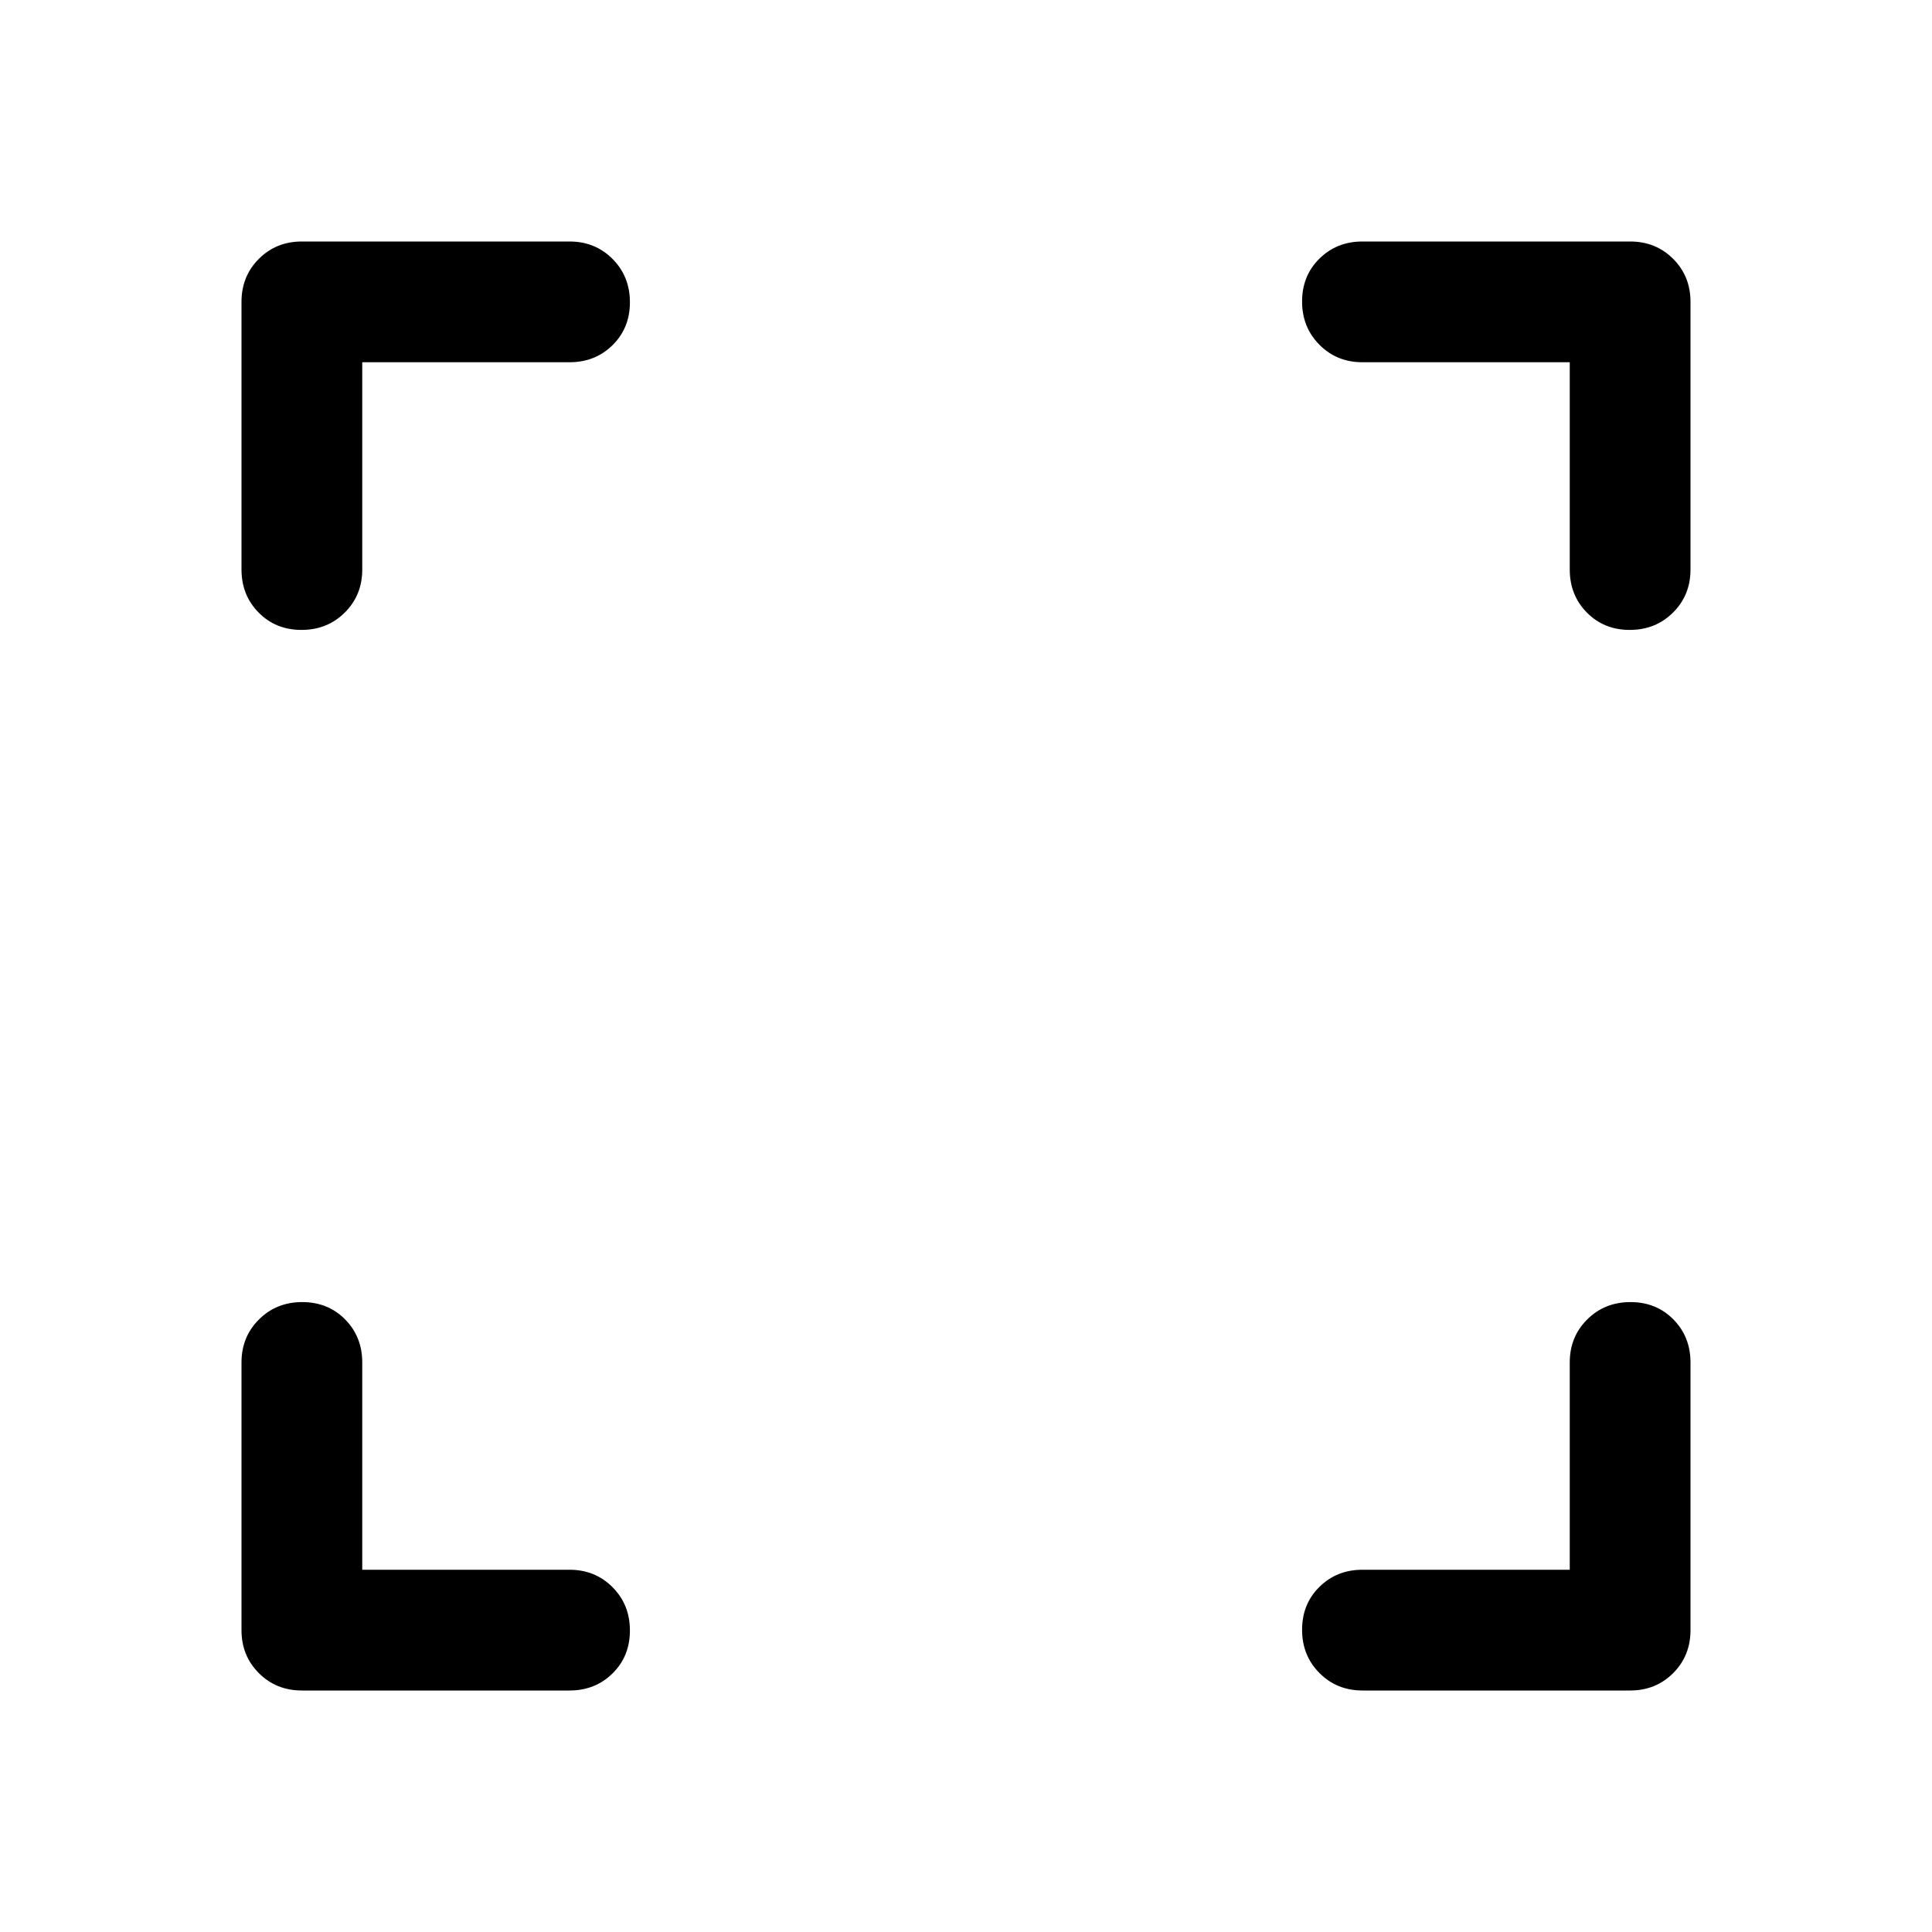
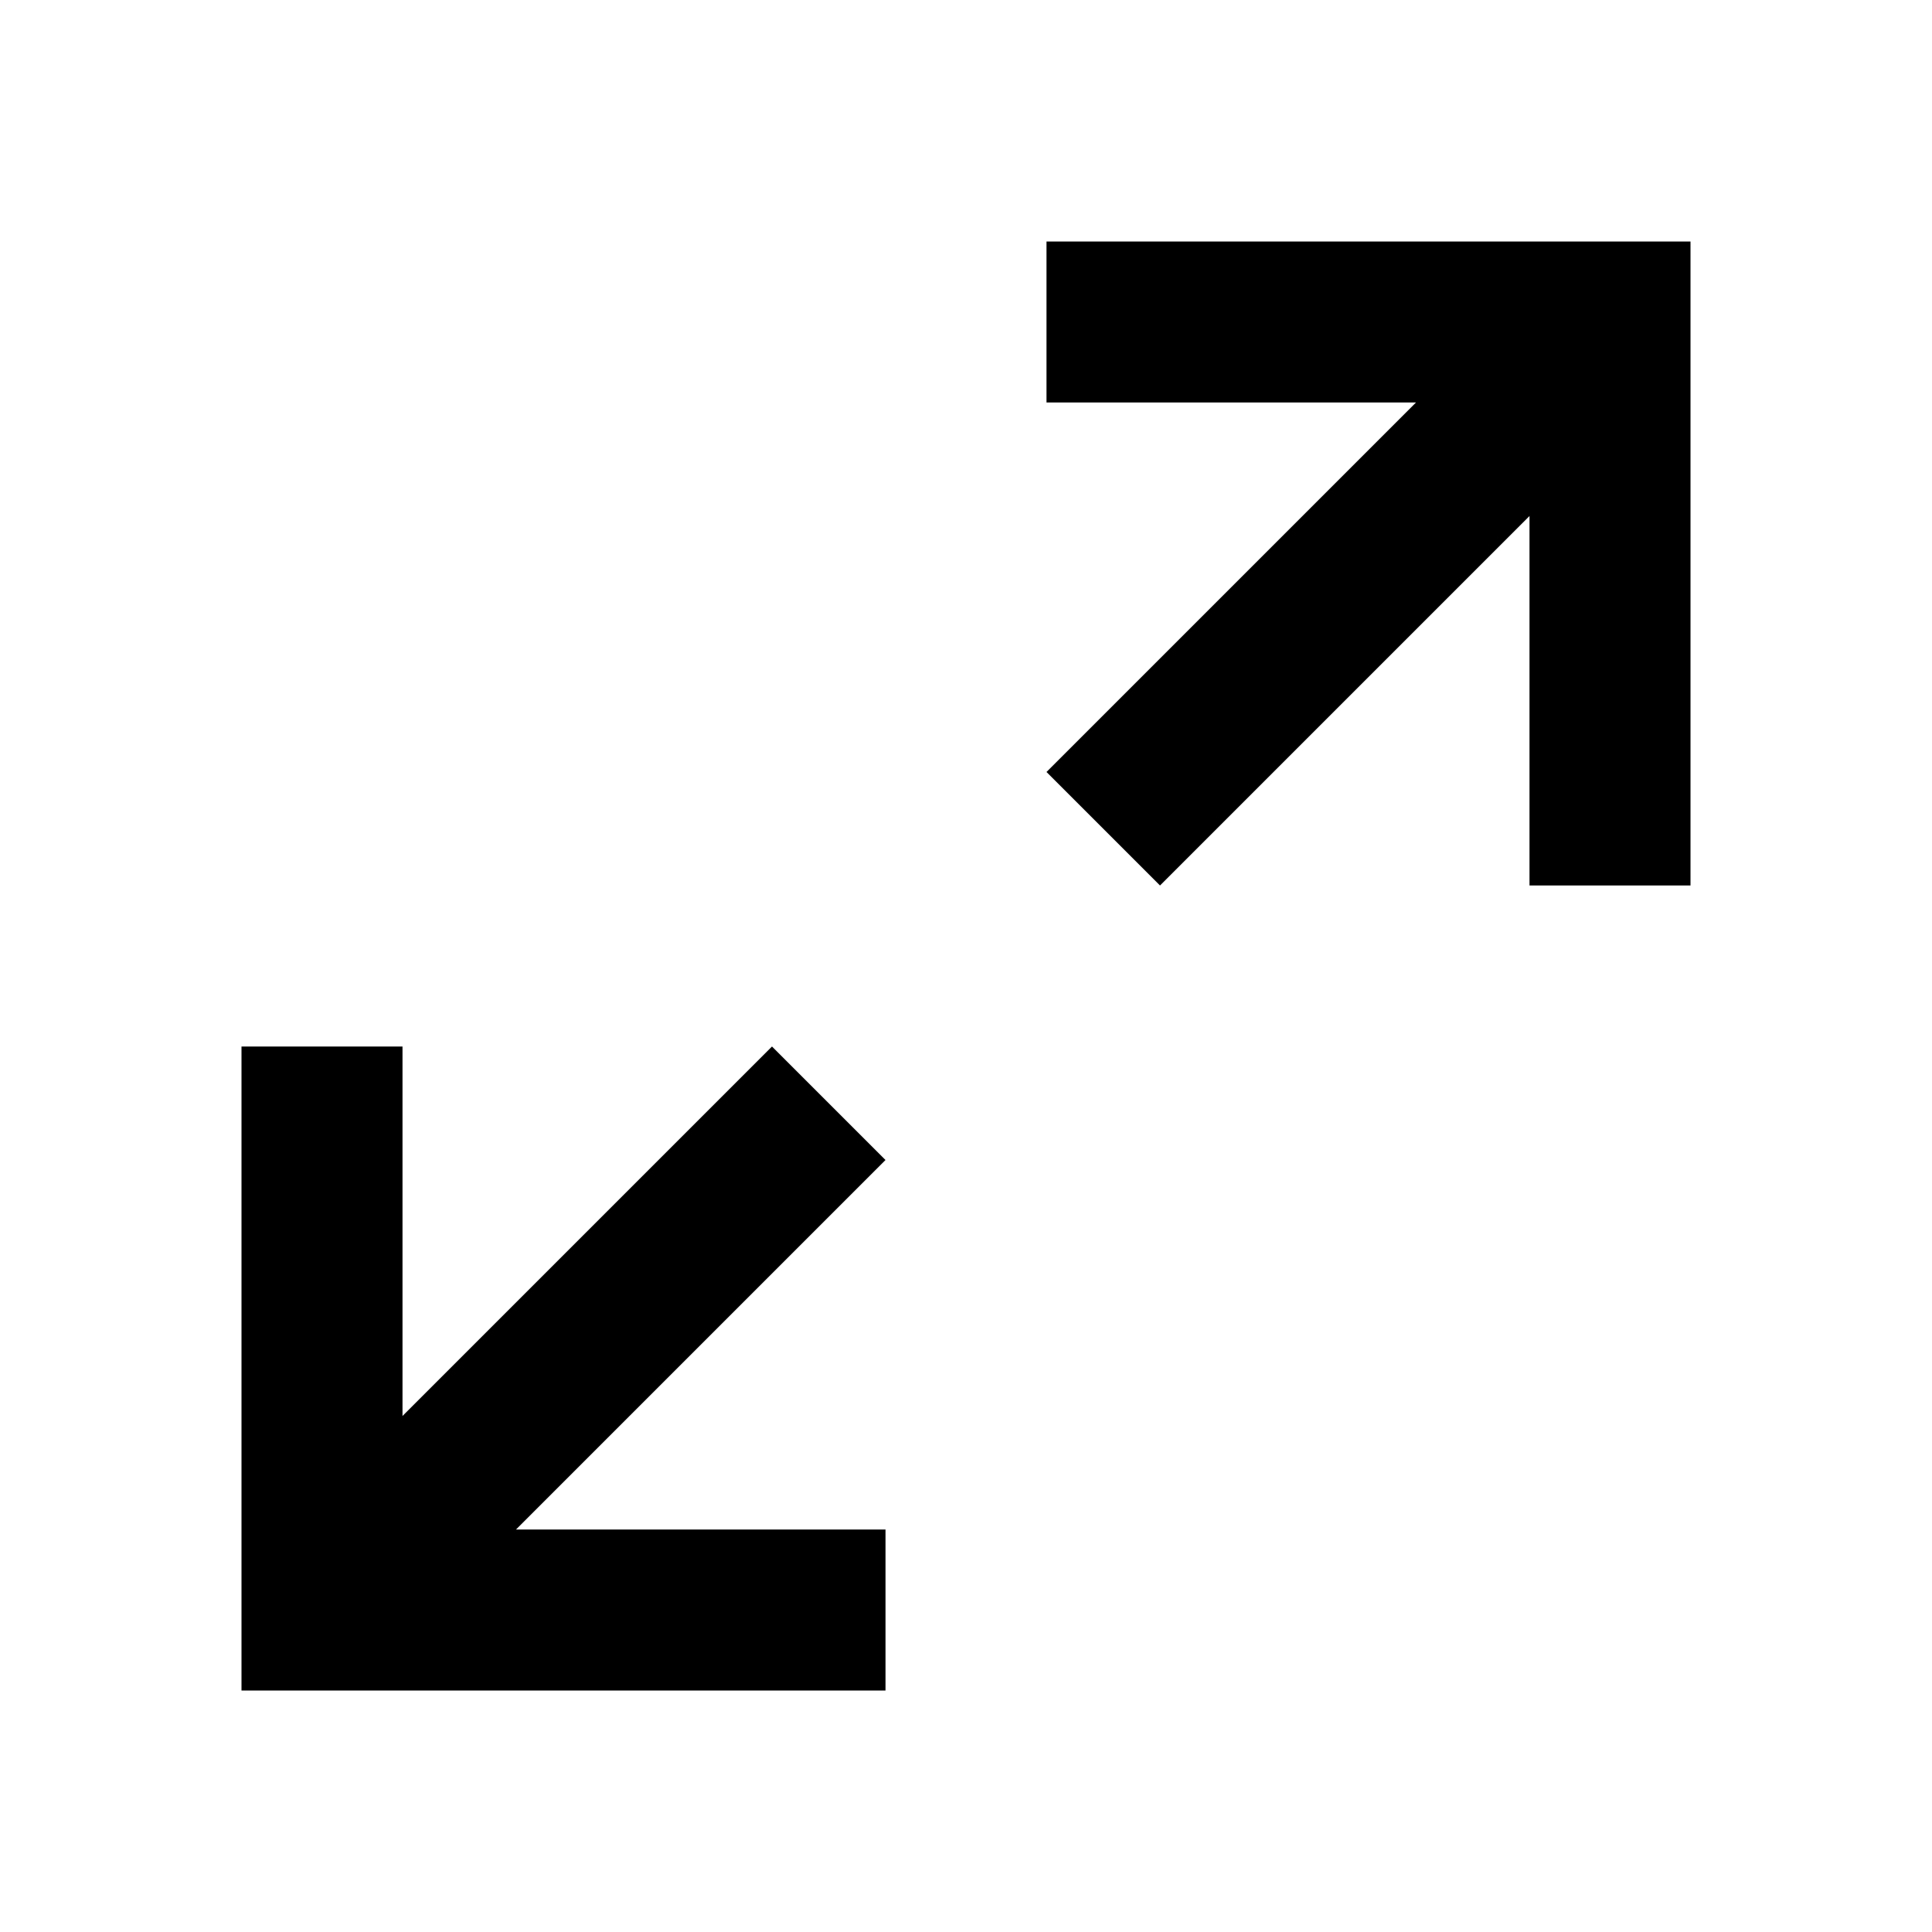
- <svg xmlns="http://www.w3.org/2000/svg" width="48" height="48" viewBox="0 -960 960 960">
-   <path d="M180-180h103q12.75 0 21.38 8.68 8.62 8.67 8.62 21.5 0 12.82-8.62 21.32-8.63 8.5-21.38 8.5H150q-12.75 0-21.37-8.63Q120-137.25 120-150v-133q0-12.75 8.68-21.38 8.67-8.62 21.5-8.62 12.82 0 21.32 8.62 8.5 8.63 8.5 21.38v103Zm600 0v-103q0-12.75 8.68-21.38 8.67-8.62 21.5-8.62 12.82 0 21.32 8.62 8.5 8.63 8.5 21.38v133q0 12.75-8.62 21.37Q822.75-120 810-120H677q-12.75 0-21.37-8.68-8.63-8.67-8.63-21.5 0-12.82 8.63-21.32 8.62-8.5 21.37-8.5h103ZM180-780v103q0 12.75-8.68 21.37-8.67 8.63-21.5 8.63-12.82 0-21.32-8.63-8.5-8.62-8.5-21.37v-133q0-12.75 8.63-21.38Q137.25-840 150-840h133q12.75 0 21.38 8.68 8.62 8.67 8.62 21.5 0 12.82-8.62 21.32-8.63 8.5-21.38 8.5H180Zm600 0H677q-12.75 0-21.37-8.68-8.63-8.67-8.63-21.5 0-12.82 8.63-21.32 8.62-8.5 21.37-8.5h133q12.75 0 21.38 8.62Q840-822.75 840-810v133q0 12.75-8.68 21.37-8.67 8.63-21.5 8.63-12.82 0-21.32-8.63-8.5-8.62-8.5-21.37v-103Z" />
+ <svg xmlns="http://www.w3.org/2000/svg" width="24" height="24" viewBox="0 0 24 24">
+   <path d="M21 3h-8v2h4.59L13 9.59 14.41 11 19 6.41V11h2V3zM3 21h8v-2H6.41L11 14.41 9.59 13 5 17.59V13H3v8z" />
</svg>
